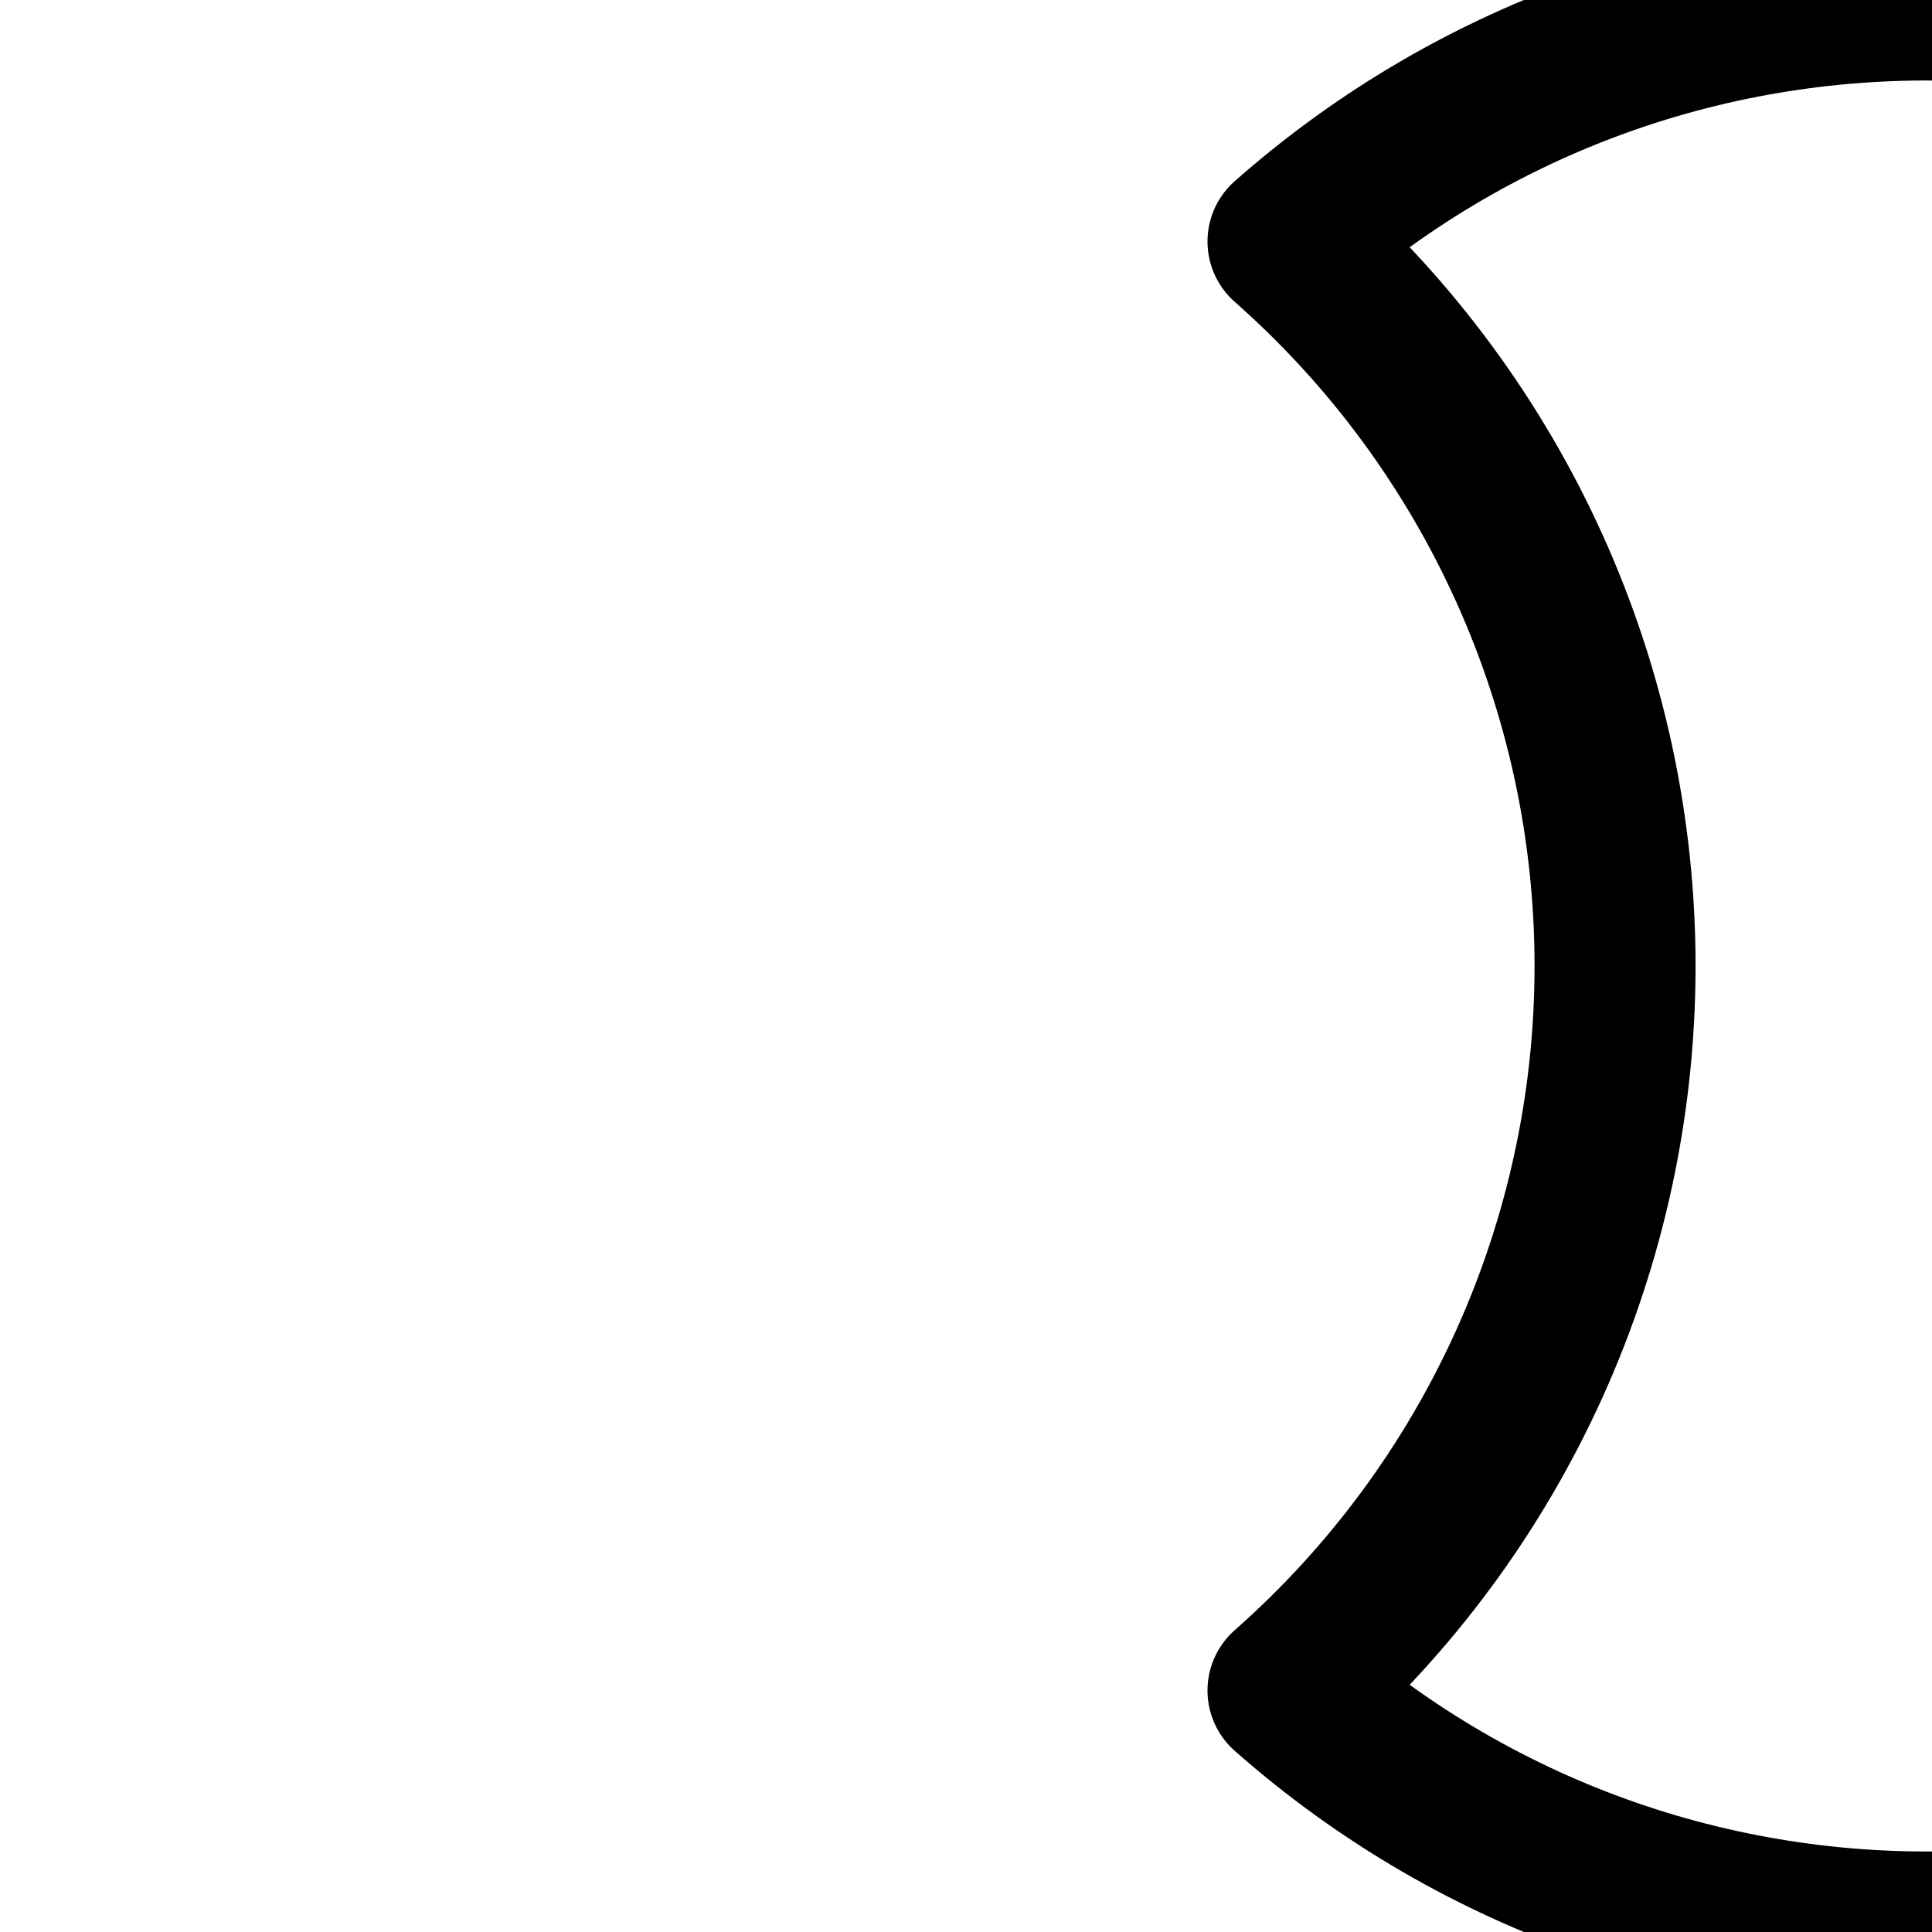
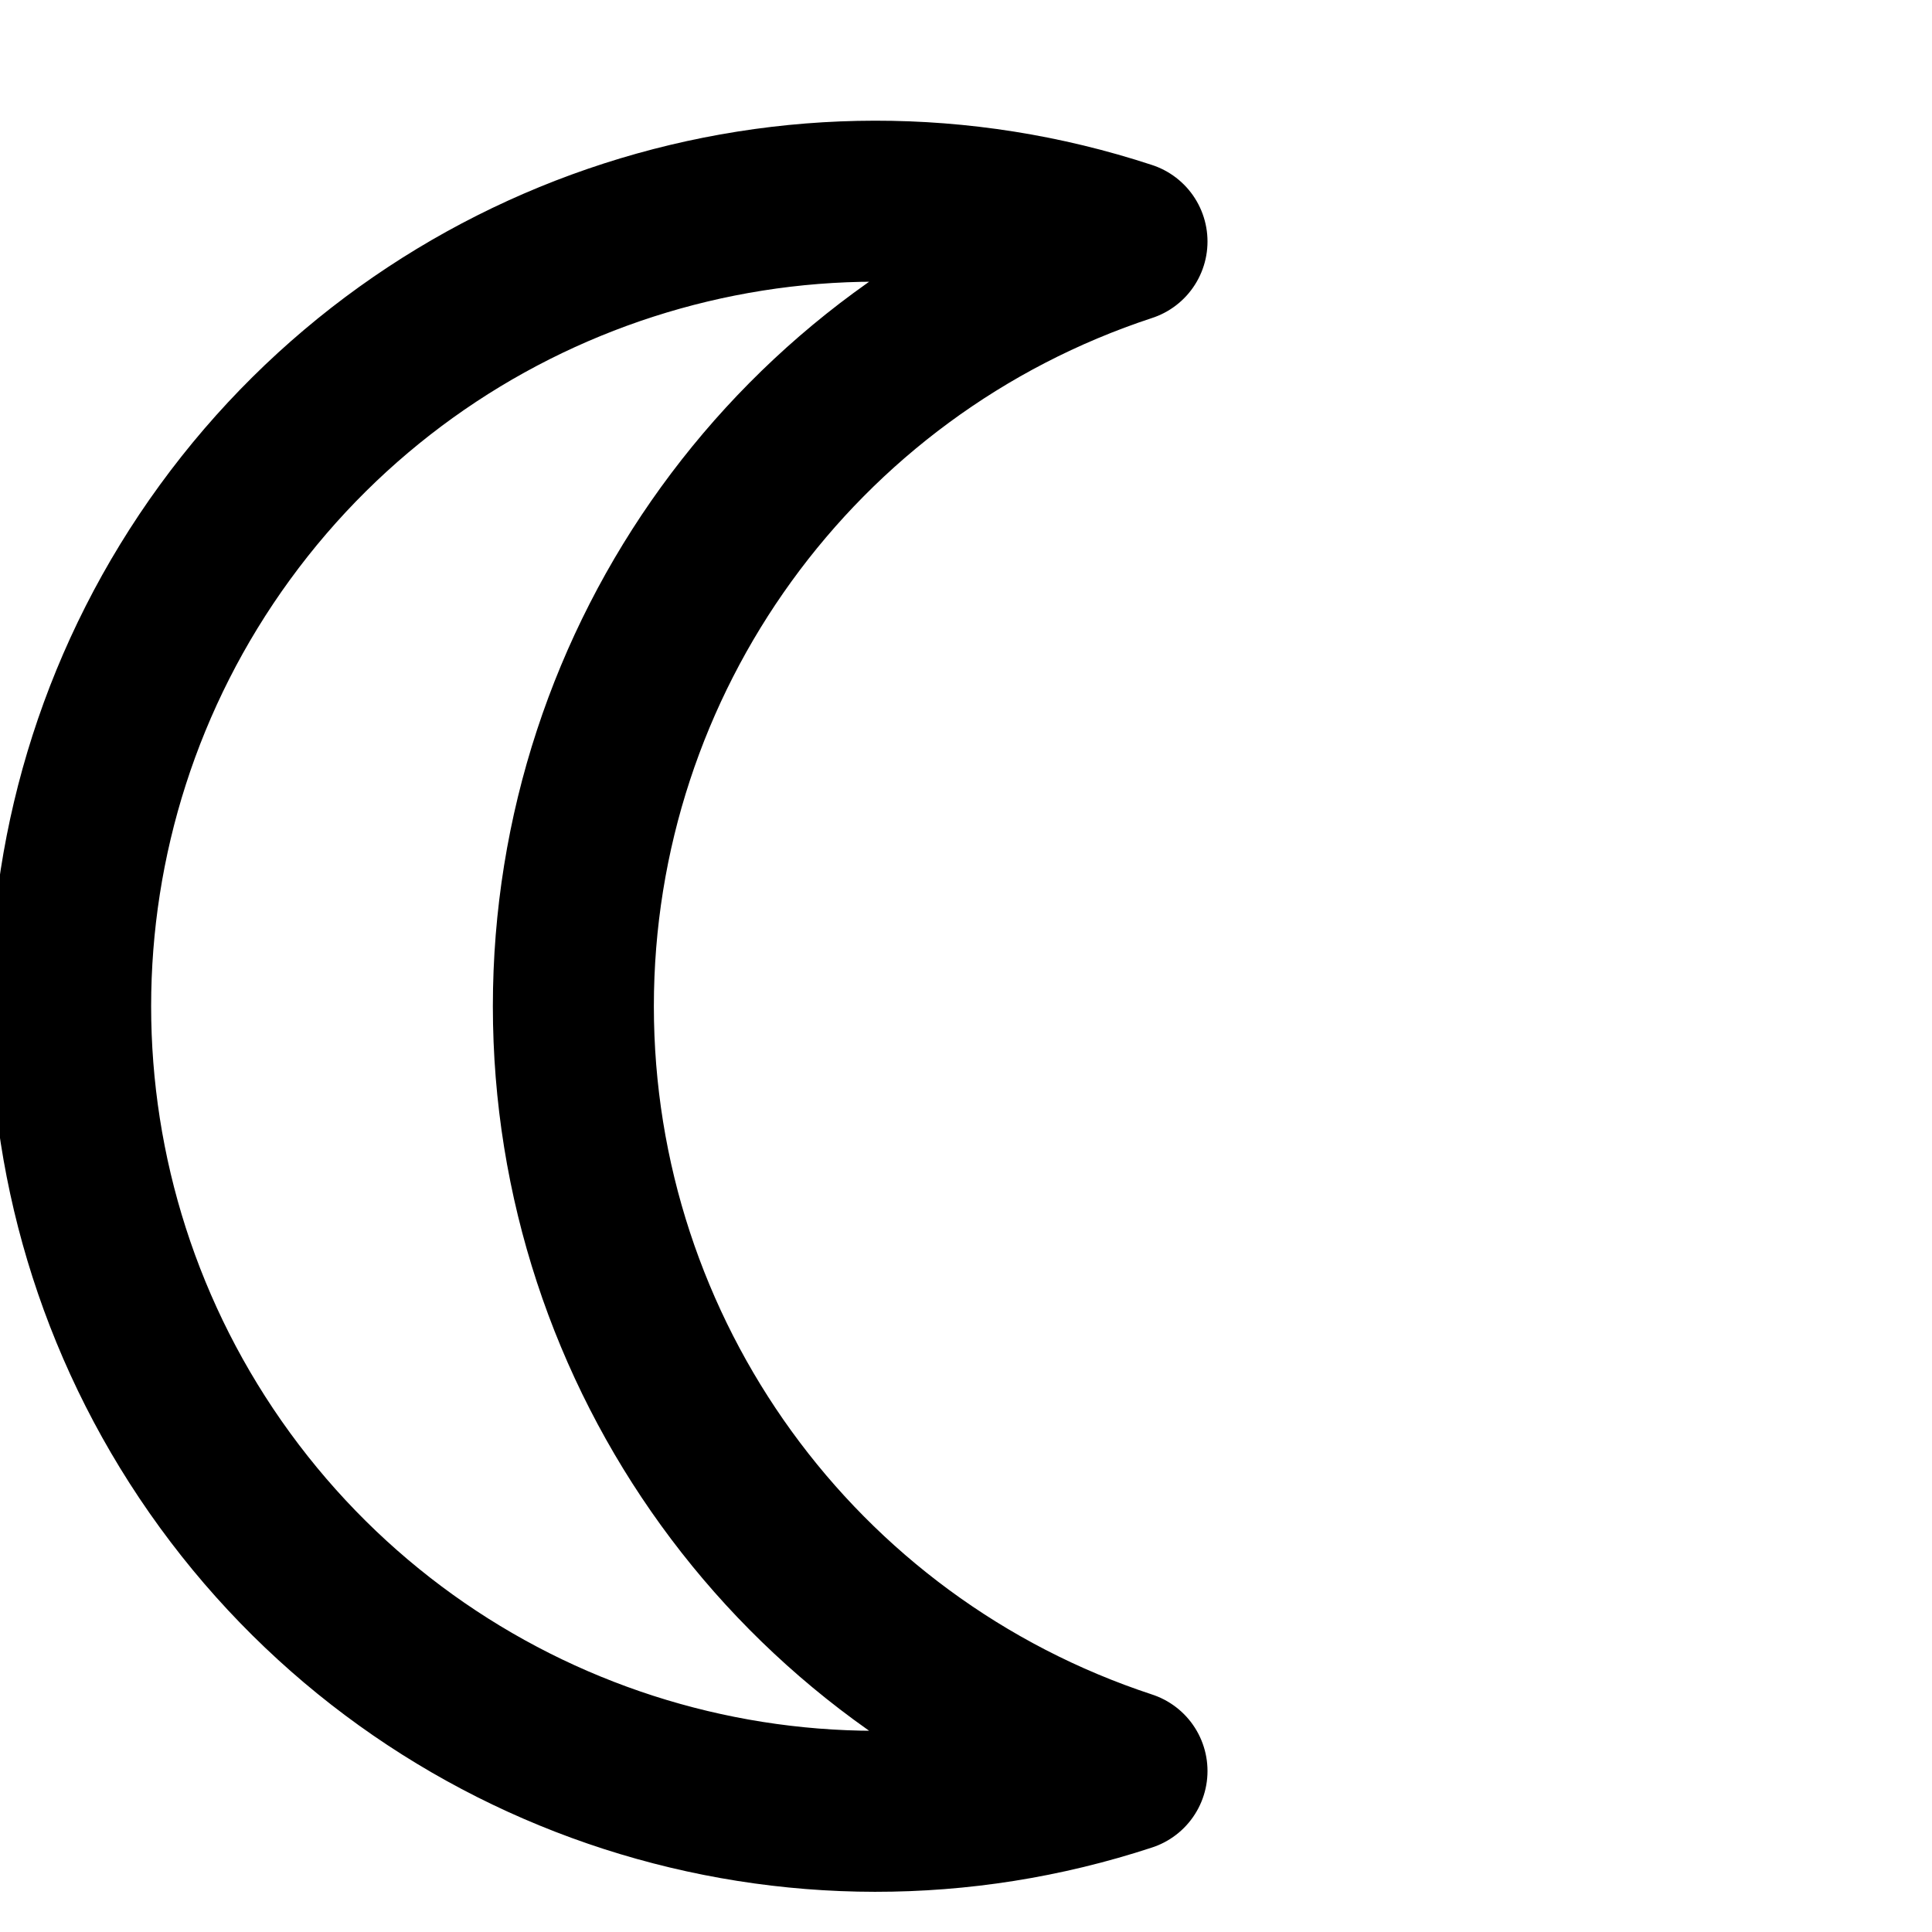
<svg xmlns="http://www.w3.org/2000/svg" viewBox="0 0 24 24">
-   <path d="M16 3 A12 12 0 1 1 16 21 A12 12 0 0 0 16 3 Z" fill="none" stroke="currentColor" stroke-width="2" stroke-linecap="round" stroke-linejoin="round" />
+   <path d="M14 3 A10 10 0 1 0 14 22 A10 10 0 0 1 14 3 Z" fill="none" stroke="currentColor" stroke-width="2" stroke-linecap="round" stroke-linejoin="round" />
</svg>
